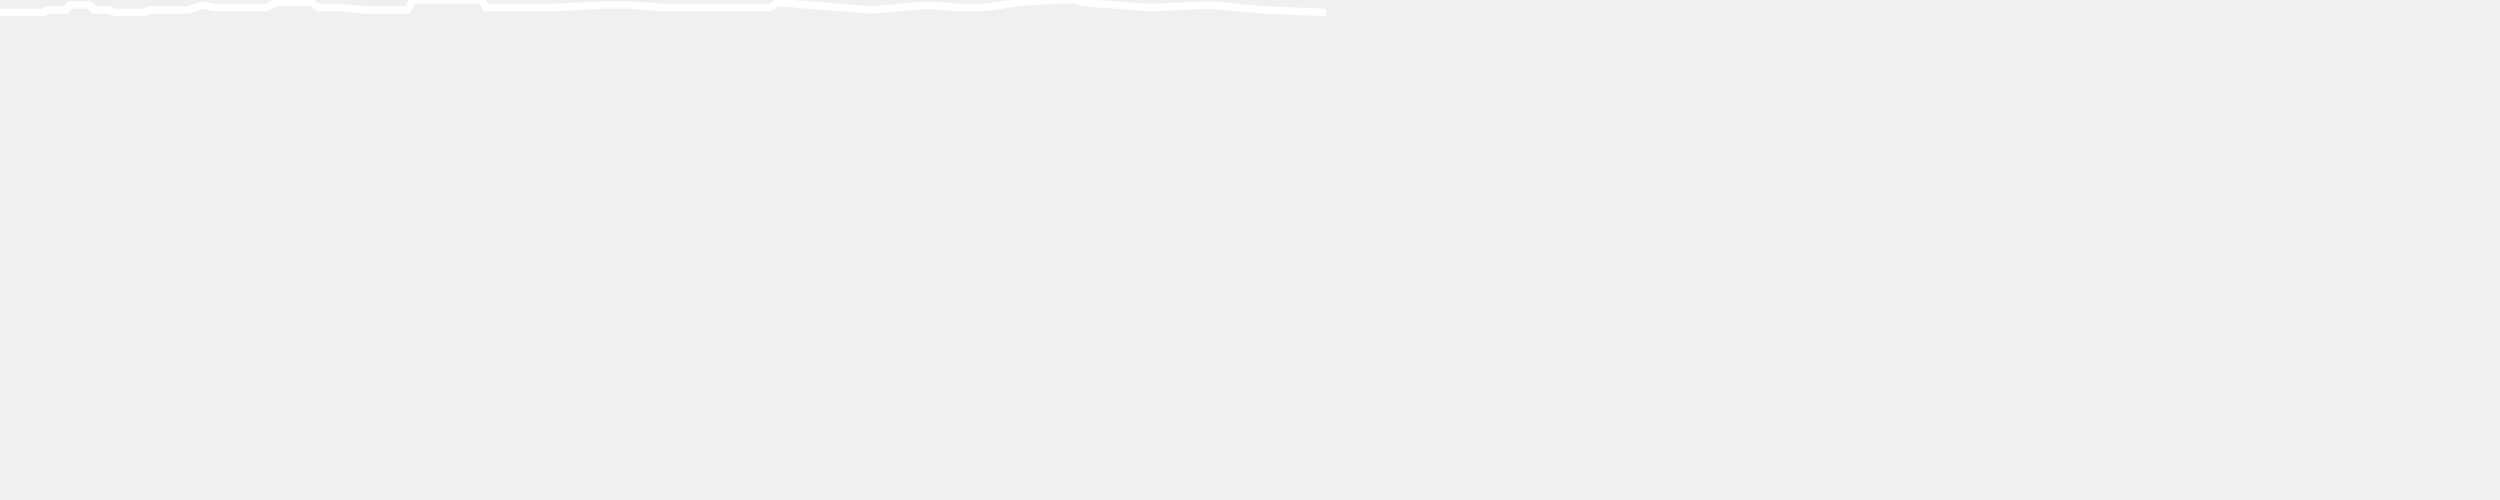
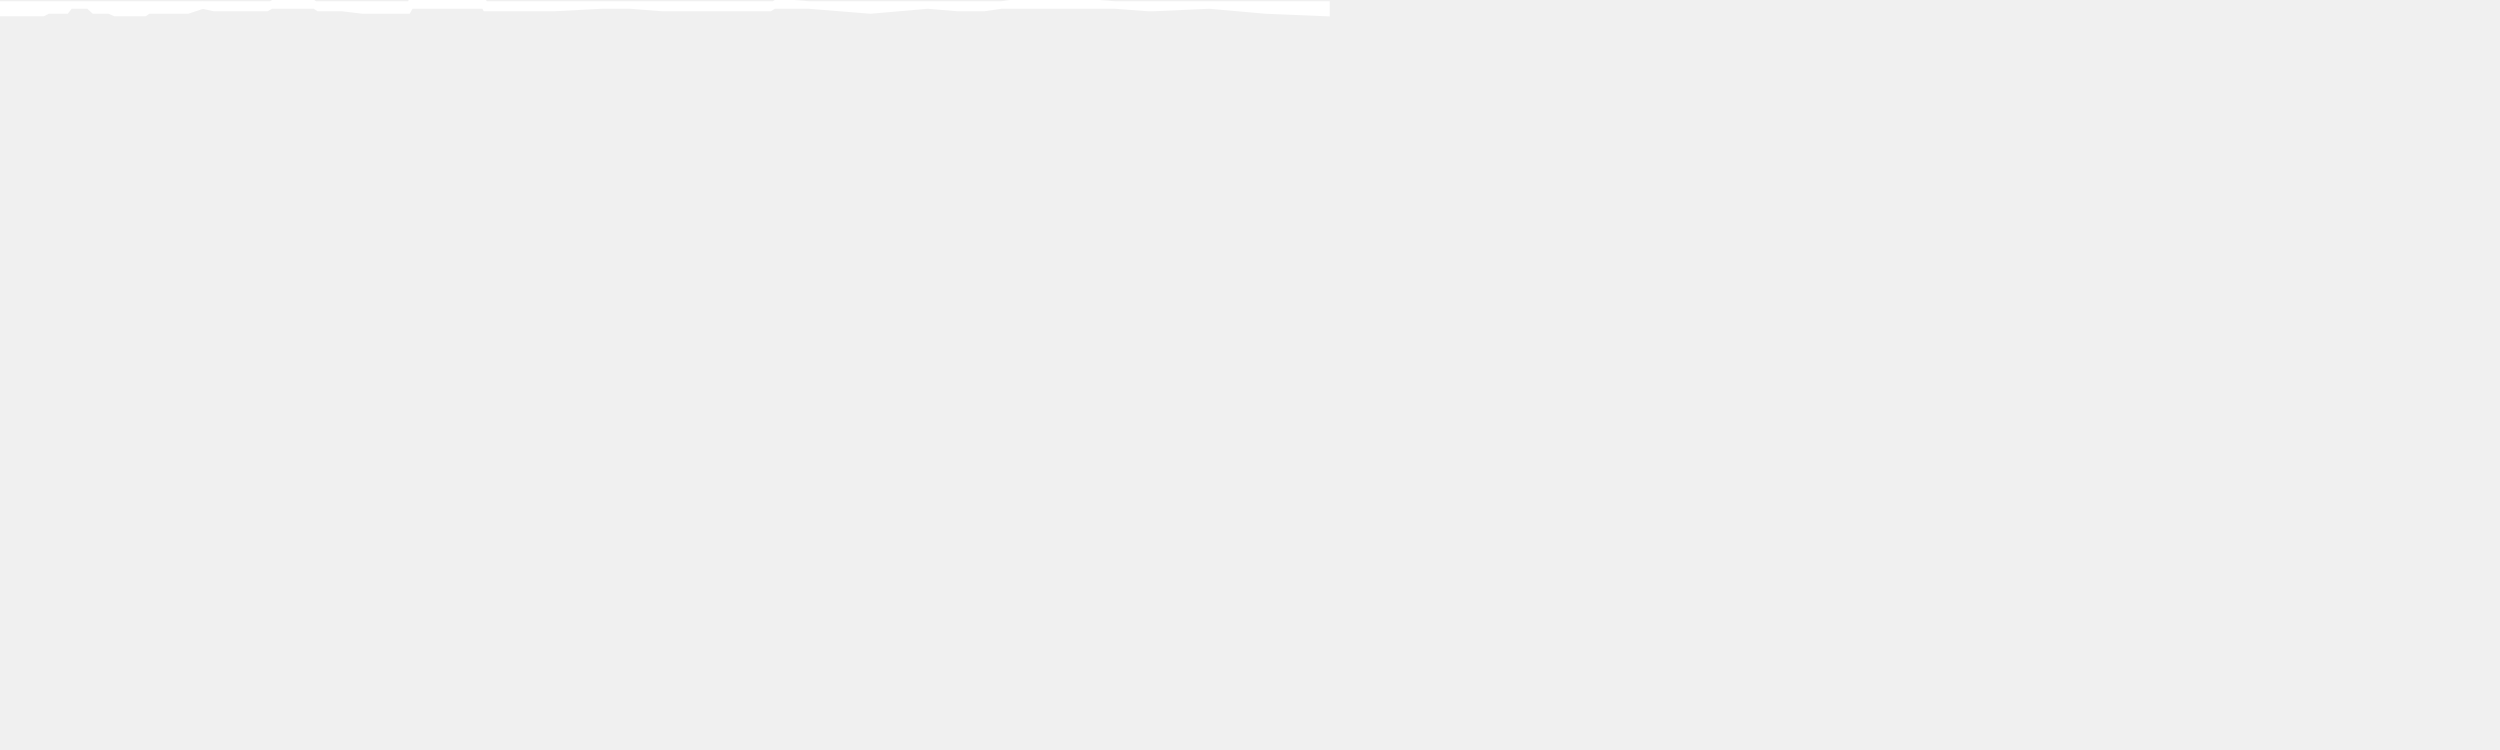
- <svg xmlns="http://www.w3.org/2000/svg" baseProfile="full" height="200px" version="1.1" width="1000px">
+ <svg xmlns="http://www.w3.org/2000/svg" baseProfile="full" height="300px" version="1.1" width="1000px">
  <defs />
-   <path d="M 0 5.0 L 9.93 5.0 L 11.706 5.0 L 13.836 5.0 L 15.806 5.0 L 17.188 5.0 L 19.148 4.0 L 20.71 4.0 L 22.149 4.0 L 23.604 4.0 L 25.013 4.0 L 26.374 4.0 L 27.935 2.0 L 29.14 2.0 L 30.342 2.0 L 31.596 2.0 L 32.962 2.0 L 35.494 2.0 L 37.684 4.0 L 39.483 4.0 L 40.453 4.0 L 41.31 4.0 L 42.301 4.0 L 43.754 4.0 L 45.99 5.0 L 46.907 5.0 L 47.901 5.0 L 49.273 5.0 L 51.082 5.0 L 53.001 5.0 L 54.155 5.0 L 55.298 5.0 L 56.417 5.0 L 57.817 5.0 L 59.272 4.0 L 60.887 4.0 L 62.279 4.0 L 64.063 4.0 L 65.206 4.0 L 68.021 4.0 L 75.078 4.0 L 81.097 2.0 L 85.612 3.0 L 91.376 3.0 L 93.67 3.0 L 95.156 3.0 L 106.673 3.0 L 110.159 1.0 L 113.533 1.0 L 114.335 1.0 L 115.181 1.0 L 116.317 1.0 L 118.17 1.0 L 120.355 1.0 L 122.306 1.0 L 124.472 1.0 L 127.469 3.0 L 130.6 3.0 L 136.785 3.0 L 145.108 4.0 L 147.54 4.0 L 149.655 4.0 L 151.807 4.0 L 153.955 4.0 L 156.137 4.0 L 158.299 4.0 L 160.779 4.0 L 163 4.0 L 165.23 0.0 L 167.646 0.0 L 170.109 0.0 L 172.365 0.0 L 175.963 0.0 L 181.459 0.0 L 183.305 0.0 L 184.846 0.0 L 186.505 0.0 L 188.84 0.0 L 190.915 0.0 L 192.7 0.0 L 194.382 3.0 L 196.012 3.0 L 197.239 3.0 L 198.469 3.0 L 206.948 3.0 L 208.406 3.0 L 209.747 3.0 L 211.002 3.0 L 212.194 3.0 L 218.804 3.0 L 219.956 3.0 L 220.846 3.0 L 221.815 3.0 L 240.697 2.0 L 249.548 2.0 L 252.104 2.0 L 264.809 3.0 L 265.848 3.0 L 266.883 3.0 L 268.069 3.0 L 269.625 3.0 L 271.182 3.0 L 272.333 3.0 L 273.625 3.0 L 274.939 3.0 L 276.573 3.0 L 278.695 3.0 L 280.104 3.0 L 281.282 3.0 L 282.91 3.0 L 284.375 3.0 L 285.817 3.0 L 287.239 3.0 L 289.378 3.0 L 291.009 3.0 L 293.028 3.0 L 295.082 3.0 L 296.688 3.0 L 298.64 3.0 L 301.232 3.0 L 303.001 3.0 L 304.898 3.0 L 307.921 3.0 L 311.174 1.0 L 348.197 4.0 L 371.098 2.0 L 383.011 3.0 L 393.669 3.0 L 407.38 1.0 L 421.88 0.0 L 423.003 0.0 L 423.944 0.0 L 424.959 0.0 L 426.202 0.0 L 428.956 0.0 L 430.688 0.0 L 432.633 1.0 L 459.278 3.0 L 460.132 3.0 L 461.555 3.0 L 483.724 2.0 L 506.193 4.0 L 530.406 5.0" fill="none" stroke="white" stroke-width="3" />
+   <path d="M 0 5.0 L 9.93 5.0 L 11.706 5.0 L 13.836 5.0 L 15.806 5.0 L 17.188 5.0 L 19.148 4.0 L 20.71 4.0 L 22.149 4.0 L 23.604 4.0 L 25.013 4.0 L 26.374 4.0 L 27.935 2.0 L 29.14 2.0 L 30.342 2.0 L 31.596 2.0 L 32.962 2.0 L 35.494 2.0 L 37.684 4.0 L 39.483 4.0 L 40.453 4.0 L 41.31 4.0 L 42.301 4.0 L 43.754 4.0 L 45.99 5.0 L 46.907 5.0 L 47.901 5.0 L 49.273 5.0 L 51.082 5.0 L 53.001 5.0 L 54.155 5.0 L 55.298 5.0 L 56.417 5.0 L 57.817 5.0 L 59.272 4.0 L 60.887 4.0 L 62.279 4.0 L 64.063 4.0 L 65.206 4.0 L 68.021 4.0 L 75.078 4.0 L 81.097 2.0 L 85.612 3.0 L 91.376 3.0 L 93.67 3.0 L 95.156 3.0 L 106.673 3.0 L 110.159 1.0 L 113.533 1.0 L 114.335 1.0 L 115.181 1.0 L 116.317 1.0 L 118.17 1.0 L 120.355 1.0 L 122.306 1.0 L 124.472 1.0 L 127.469 3.0 L 130.6 3.0 L 136.785 3.0 L 145.108 4.0 L 147.54 4.0 L 149.655 4.0 L 151.807 4.0 L 153.955 4.0 L 156.137 4.0 L 158.299 4.0 L 160.779 4.0 L 163 4.0 L 165.23 0.0 L 167.646 0.0 L 170.109 0.0 L 172.365 0.0 L 175.963 0.0 L 181.459 0.0 L 183.305 0.0 L 184.846 0.0 L 186.505 0.0 L 188.84 0.0 L 190.915 0.0 L 192.7 0.0 L 194.382 3.0 L 196.012 3.0 L 197.239 3.0 L 198.469 3.0 L 206.948 3.0 L 208.406 3.0 L 209.747 3.0 L 211.002 3.0 L 212.194 3.0 L 218.804 3.0 L 219.956 3.0 L 220.846 3.0 L 221.815 3.0 L 240.697 2.0 L 249.548 2.0 L 252.104 2.0 L 264.809 3.0 L 265.848 3.0 L 266.883 3.0 L 268.069 3.0 L 269.625 3.0 L 271.182 3.0 L 272.333 3.0 L 273.625 3.0 L 274.939 3.0 L 276.573 3.0 L 278.695 3.0 L 280.104 3.0 L 281.282 3.0 L 282.91 3.0 L 284.375 3.0 L 285.817 3.0 L 287.239 3.0 L 289.378 3.0 L 291.009 3.0 L 293.028 3.0 L 295.082 3.0 L 296.688 3.0 L 298.64 3.0 L 301.232 3.0 L 303.001 3.0 L 304.898 3.0 L 307.921 3.0 L 311.174 1.0 L 348.197 4.0 L 371.098 2.0 L 383.011 3.0 L 393.669 3.0 L 407.38 1.0 L 421.88 0.0 L 423.003 0.0 L 423.944 0.0 L 424.959 0.0 L 426.202 0.0 L 428.956 0.0 L 430.688 0.0 L 432.633 1.0 L 459.278 3.0 L 460.132 3.0 L 461.555 3.0 L 483.724 2.0 L 506.193 4.0 L 530.406 5.0 L 530.406 2.0 L 0.0 2.0 L 0.0 2.0" fill="white" stroke="white" stroke-width="3" />
</svg>
